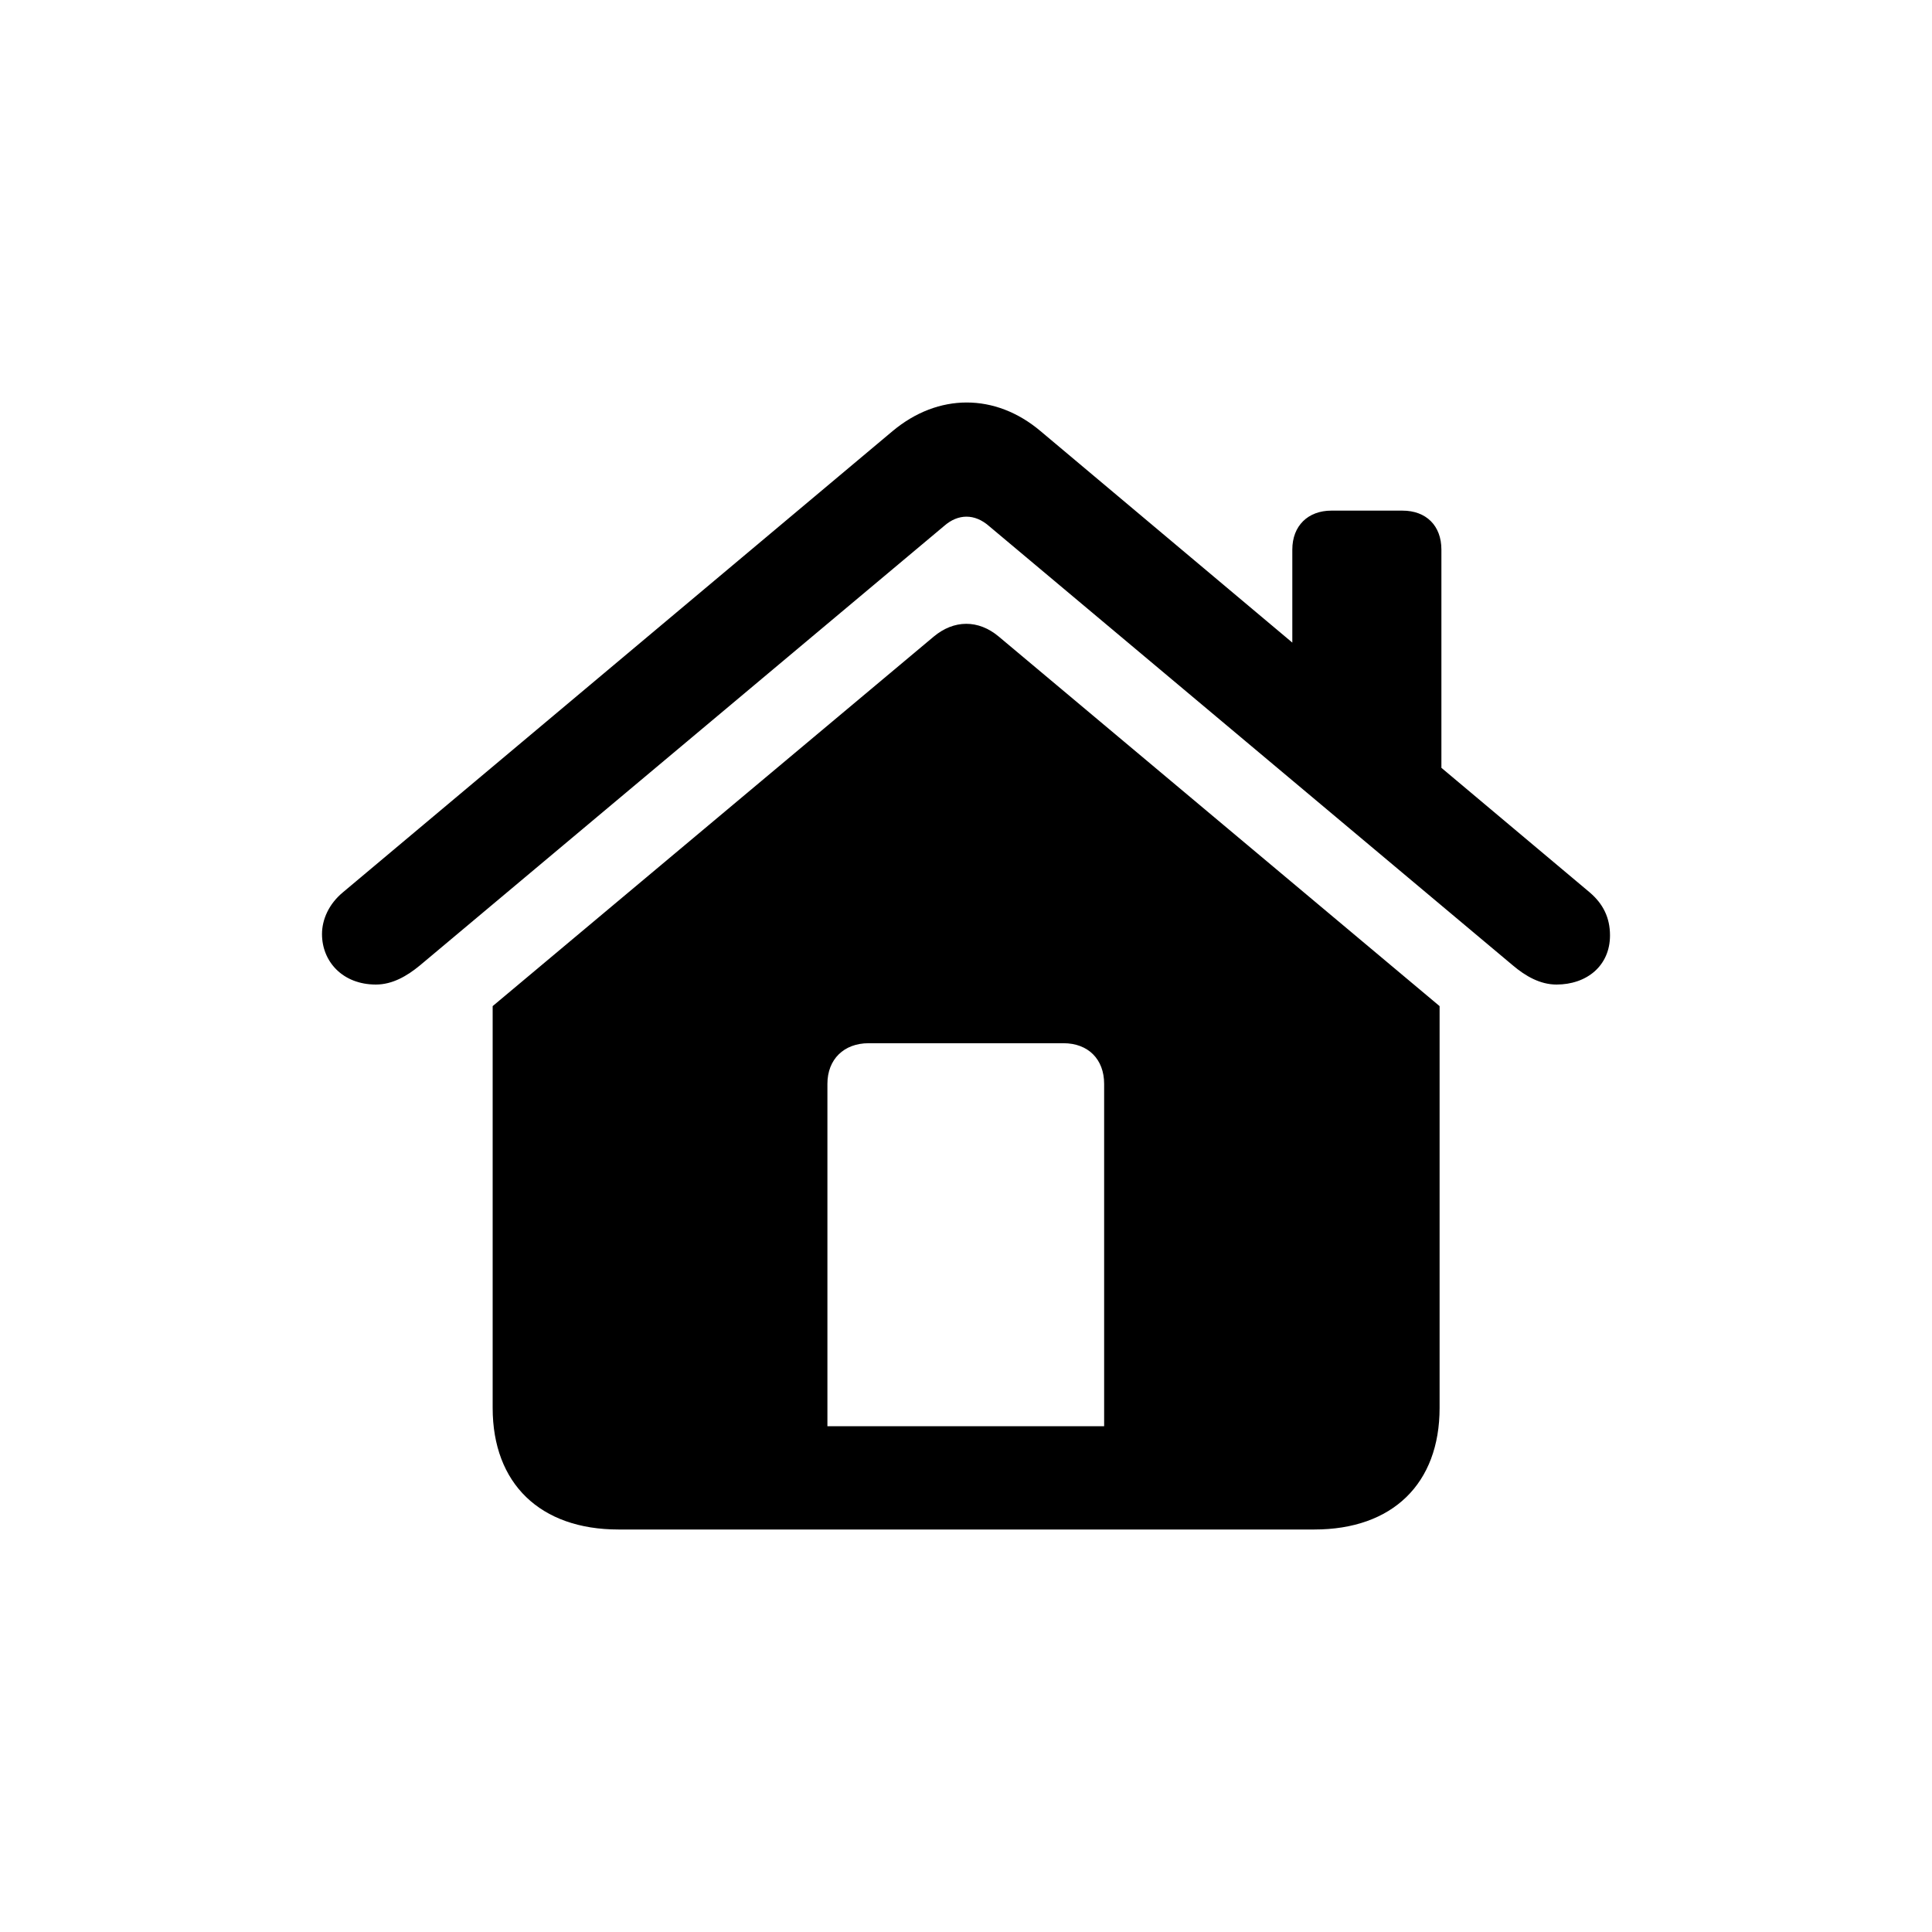
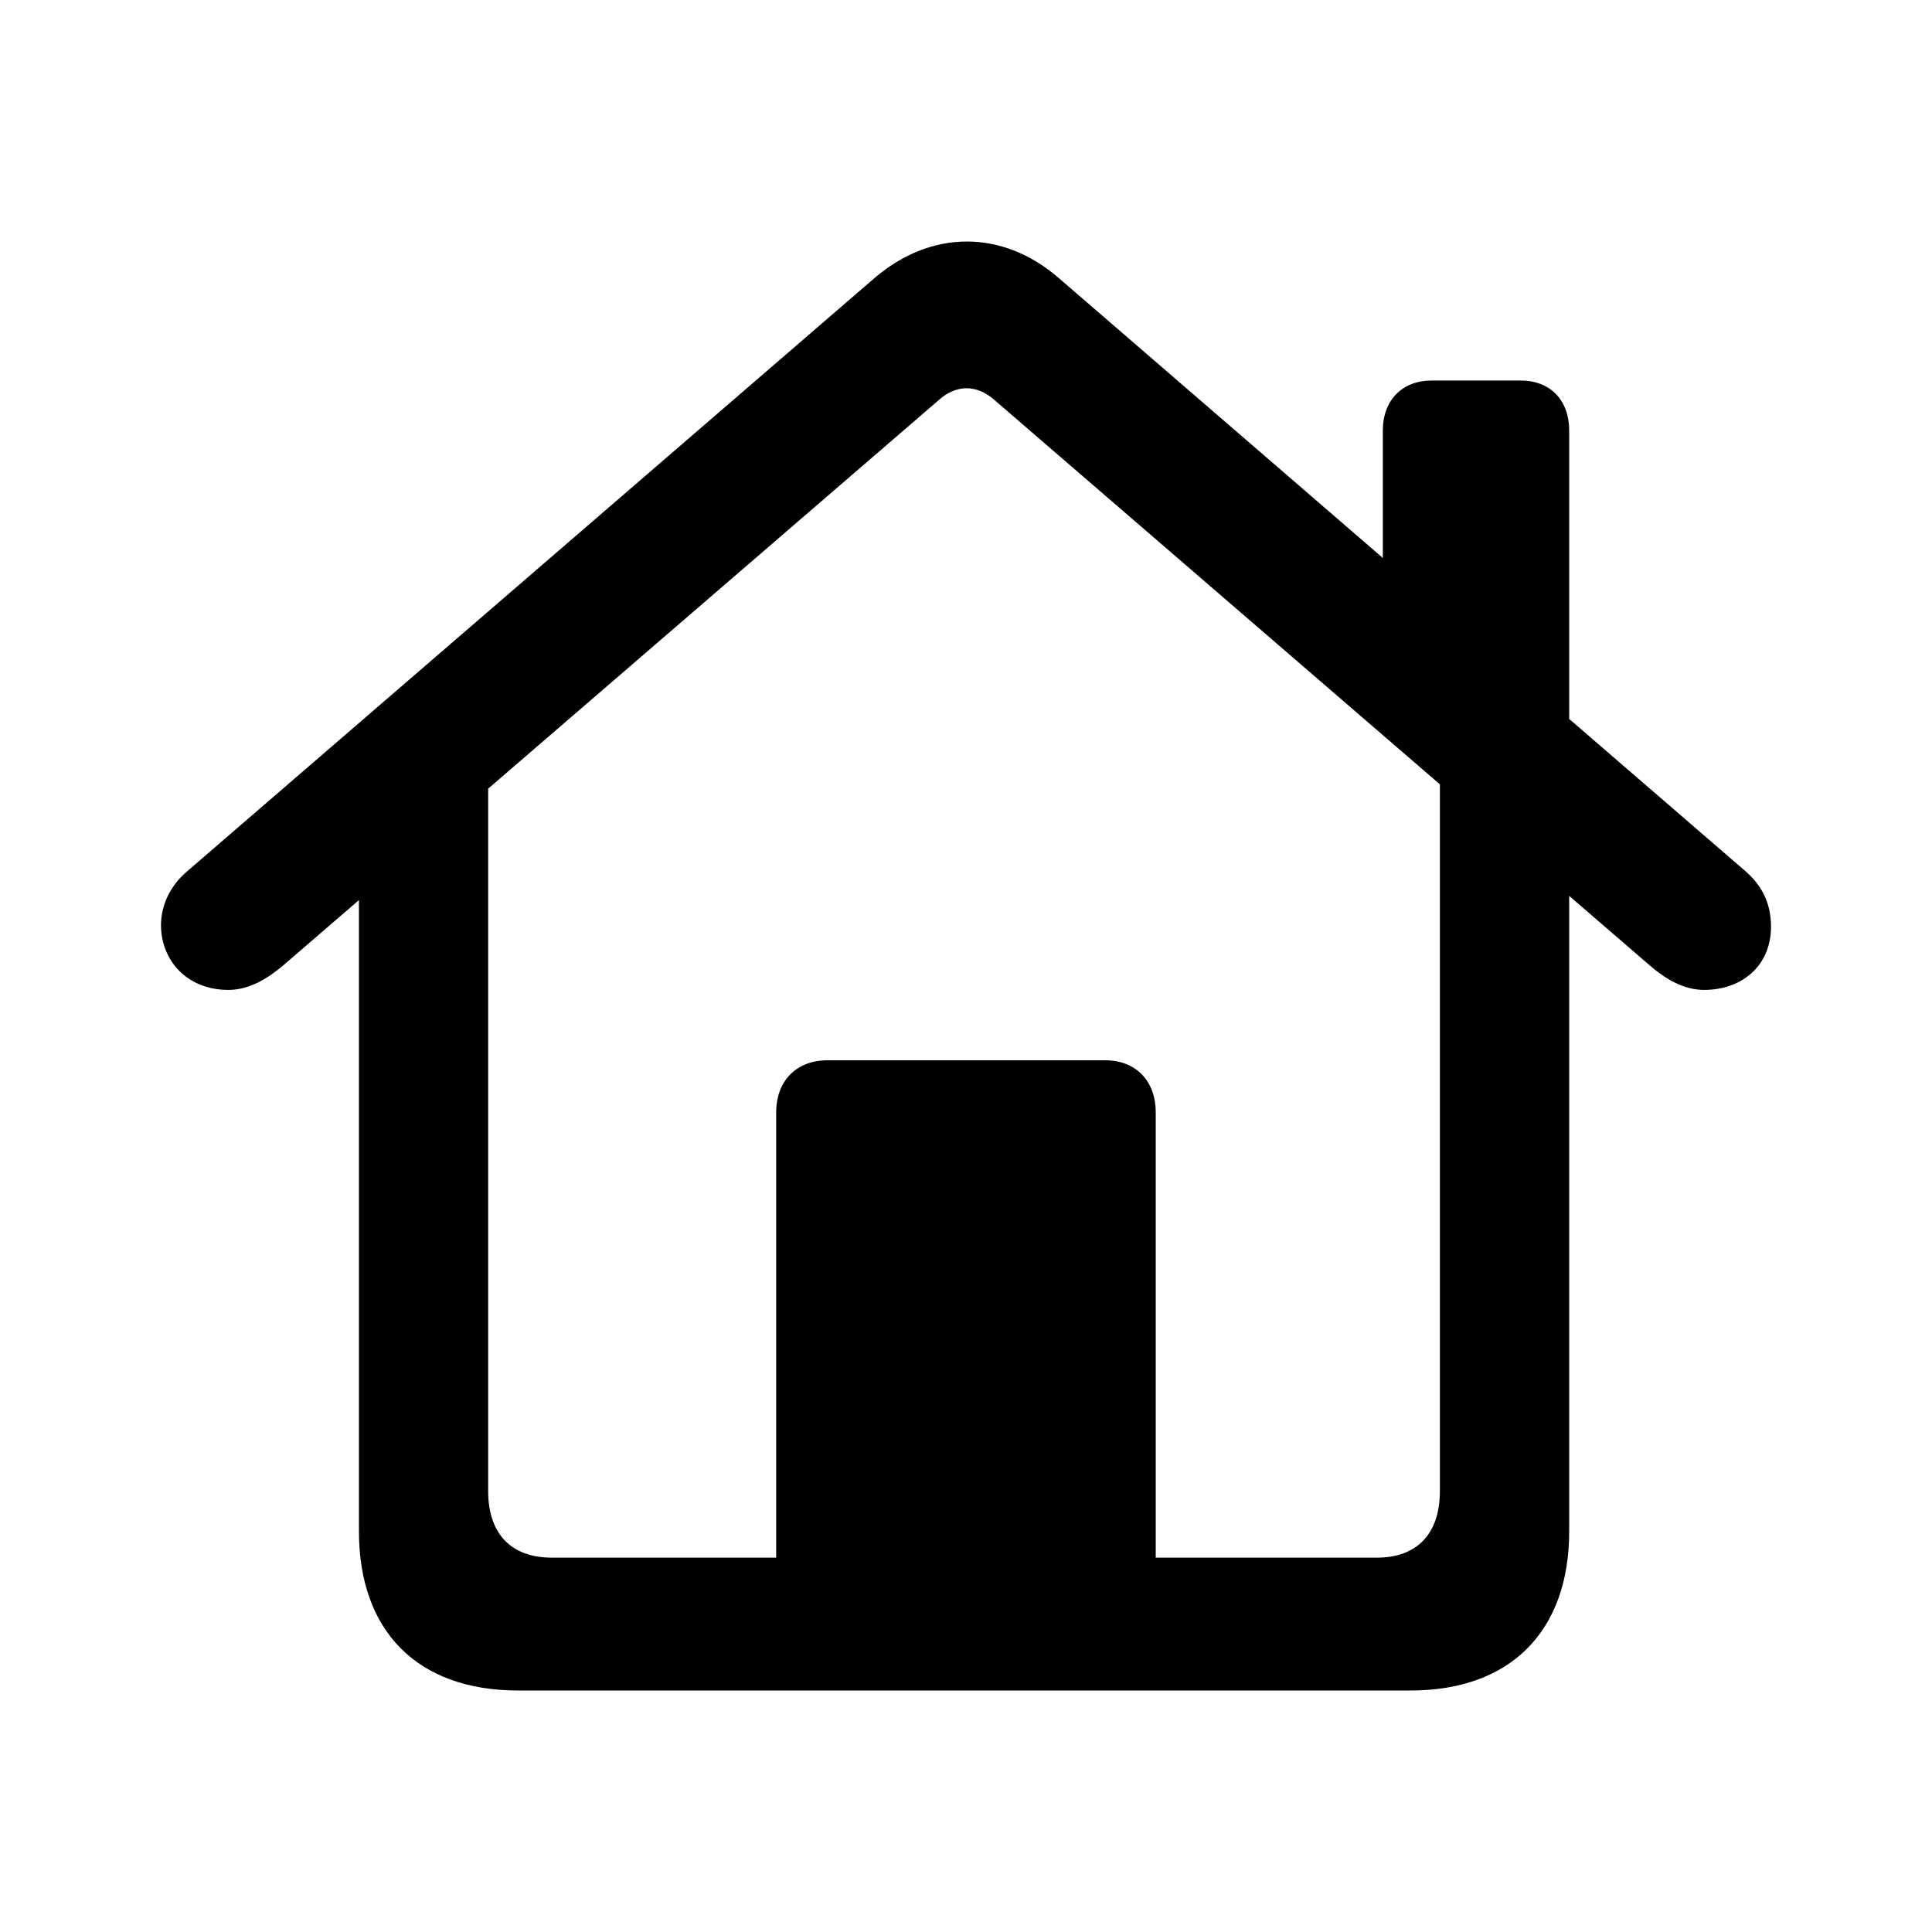
- <svg xmlns="http://www.w3.org/2000/svg" width="30" height="30" viewBox="0 0 30 30">
-   <path d="M17.145 22.146H12.848V16.83C12.848 16.448 13.105 16.199 13.488 16.199H16.514C16.897 16.199 17.145 16.448 17.145 16.83V22.146ZM7.65 21.862C7.65 23.039 8.39 23.75 9.603 23.75H20.409C21.622 23.75 22.354 23.039 22.354 21.862V15.623L15.509 9.885C15.19 9.617 14.811 9.624 14.499 9.885L7.65 15.623V21.862ZM5 14.505C5 14.928 5.318 15.288 5.837 15.288C6.092 15.288 6.319 15.157 6.519 14.992L14.658 8.169C14.878 7.974 15.136 7.974 15.358 8.169L23.493 14.992C23.688 15.157 23.915 15.288 24.169 15.288C24.64 15.288 25 14.996 25 14.525C25 14.249 24.893 14.035 24.686 13.858L16.157 6.694C15.456 6.102 14.568 6.102 13.86 6.694L5.321 13.859C5.107 14.038 5 14.277 5 14.505ZM20.067 10.539L22.382 12.486V8.534C22.382 8.164 22.147 7.929 21.777 7.929H20.674C20.311 7.929 20.067 8.164 20.067 8.534V10.539Z" />
+ <svg xmlns="http://www.w3.org/2000/svg" width="24" height="24" viewBox="0 0 24 24">
+   <path d="M9.642 19.904H14.357V13.82C14.357 13.427 14.11 13.171 13.727 13.171H10.282C9.892 13.171 9.642 13.427 9.642 13.82V19.904ZM6.435 21H17.523C18.762 21 19.493 20.265 19.493 19.023V9.691L17.887 8.56V18.519C17.887 19.053 17.605 19.35 17.1 19.35H6.858C6.347 19.35 6.064 19.053 6.064 18.519V8.567L4.459 9.691V19.023C4.459 20.265 5.188 21 6.435 21ZM2 11.491C2 11.926 2.318 12.297 2.837 12.297C3.092 12.297 3.319 12.161 3.519 11.992L11.658 4.973C11.878 4.773 12.136 4.773 12.358 4.973L20.493 11.992C20.688 12.161 20.915 12.297 21.169 12.297C21.64 12.297 22 11.996 22 11.512C22 11.227 21.893 11.007 21.686 10.825L13.156 3.457C12.456 2.848 11.568 2.848 10.86 3.457L2.321 10.827C2.107 11.009 2 11.256 2 11.491ZM17.178 7.412L19.493 9.414V5.349C19.493 4.969 19.257 4.727 18.888 4.727H17.784C17.421 4.727 17.178 4.969 17.178 5.349V7.412Z" />
</svg>
